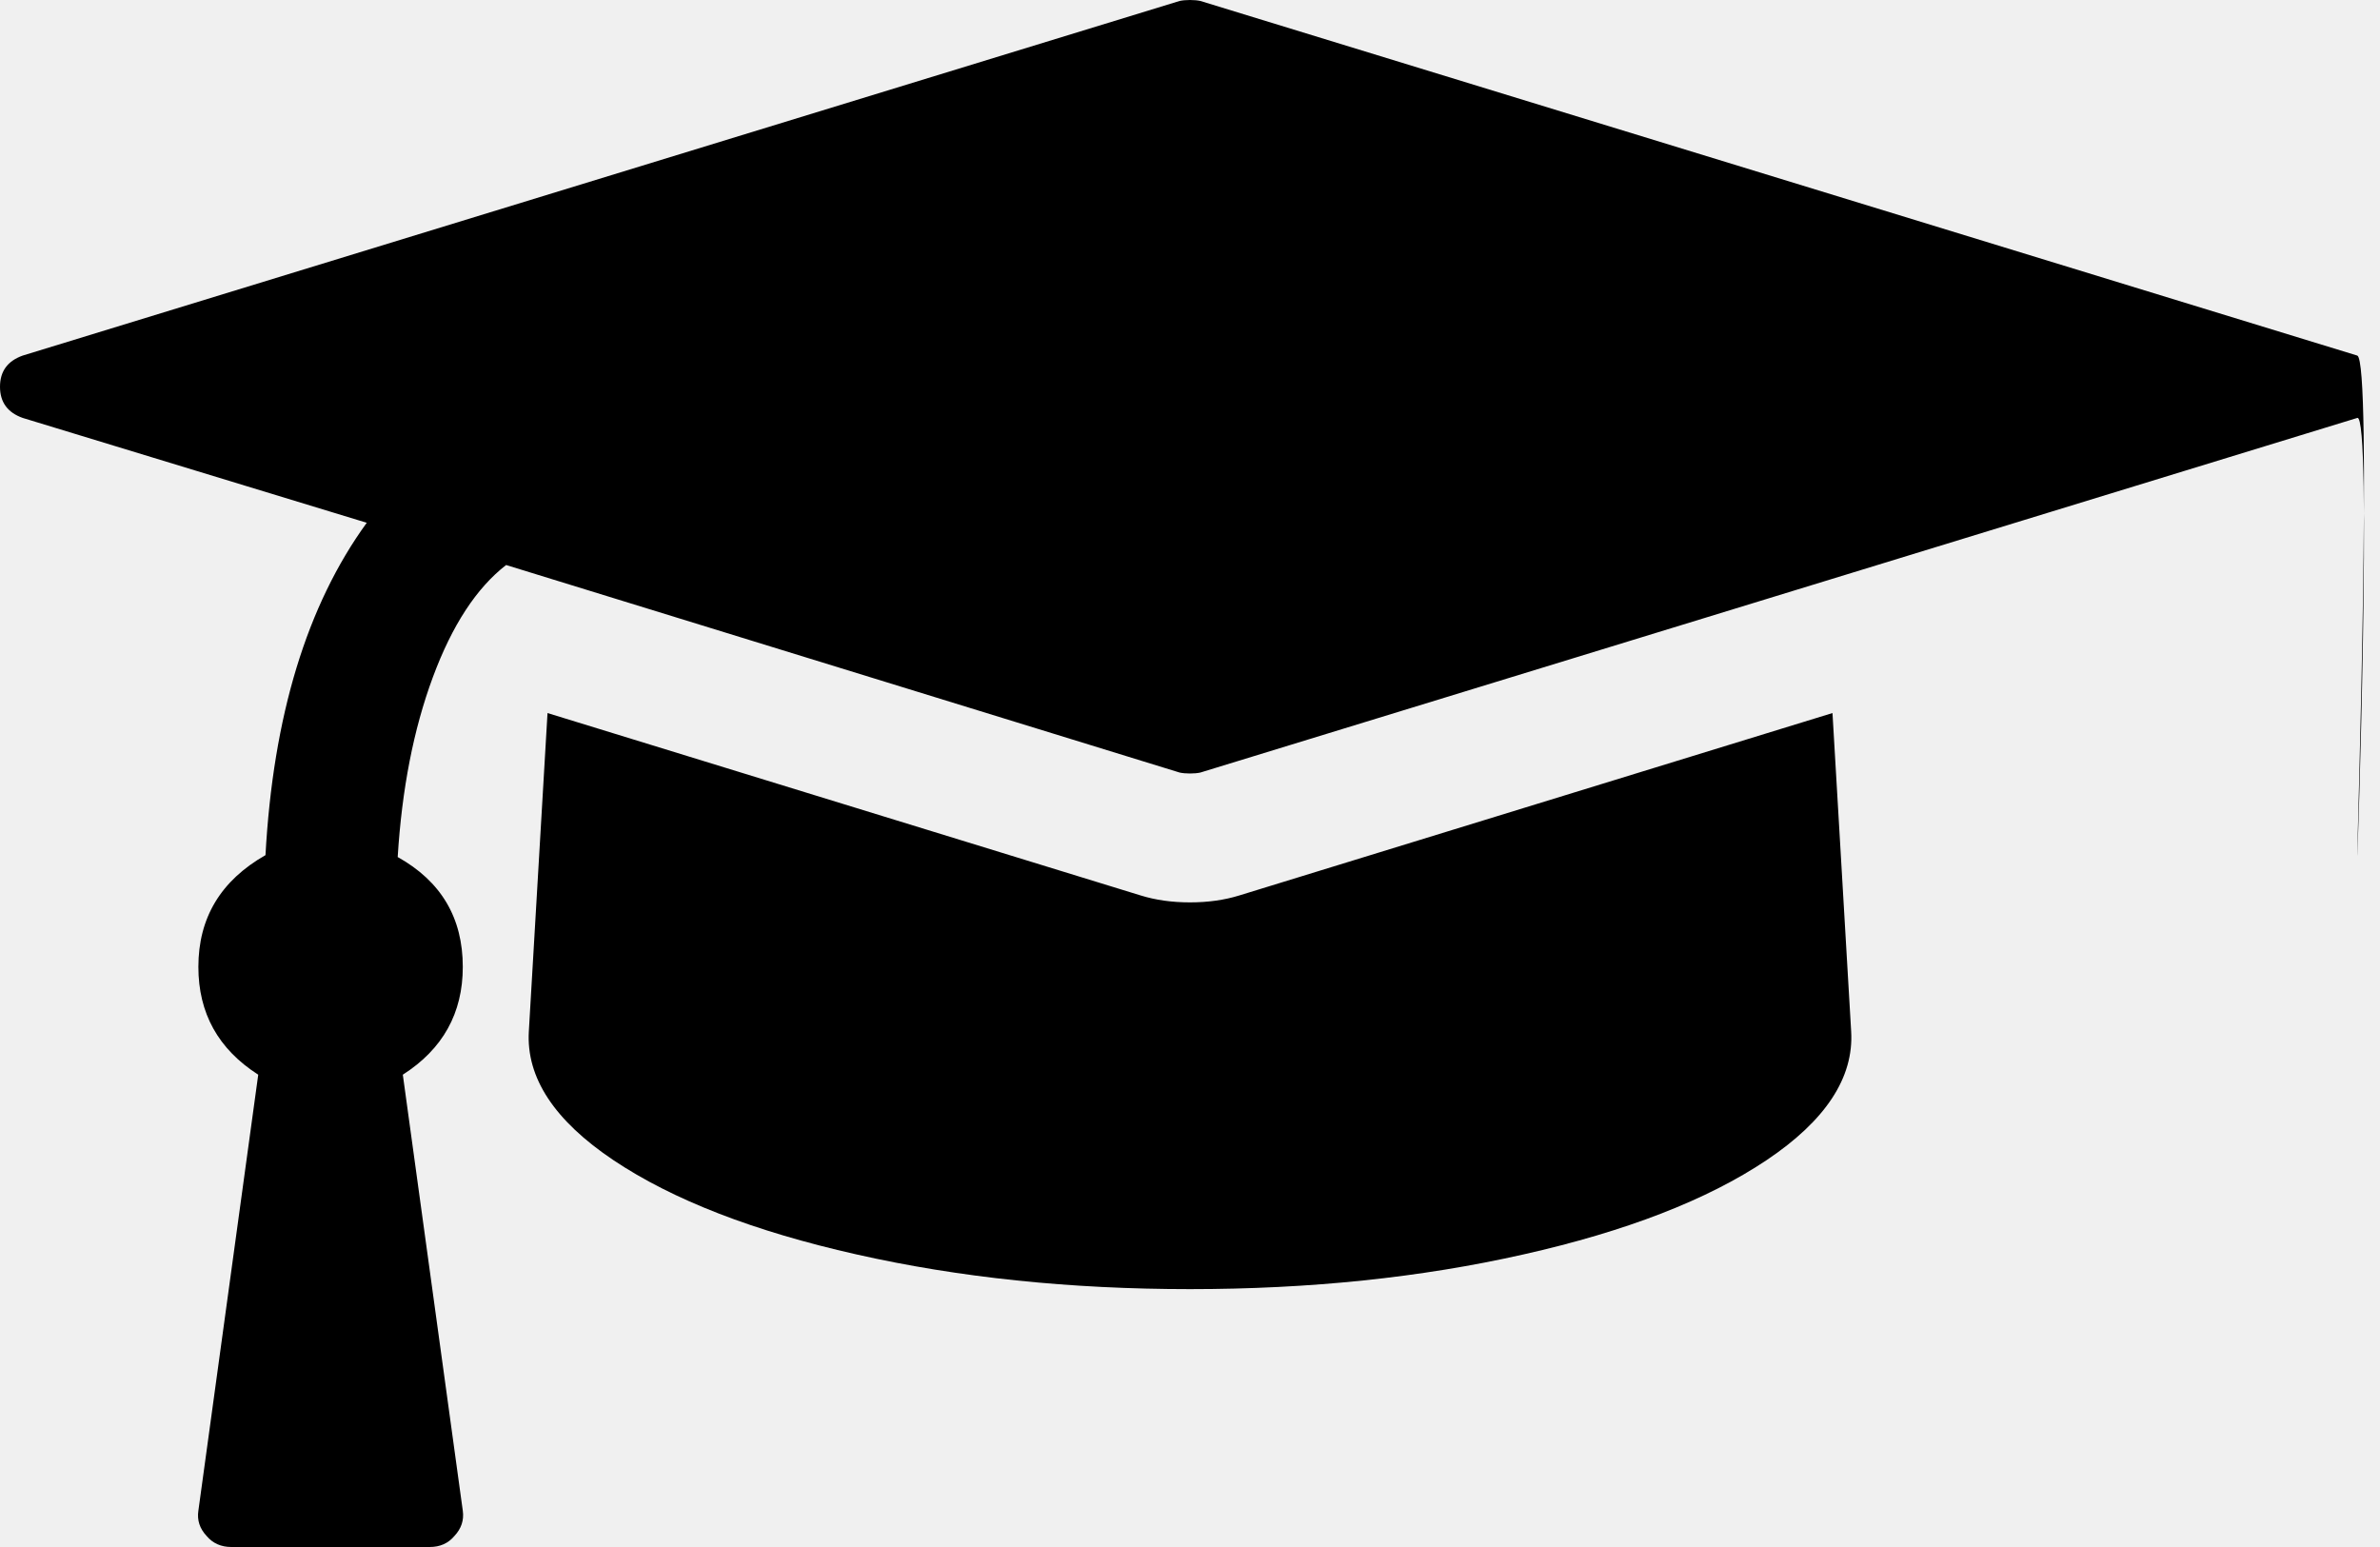
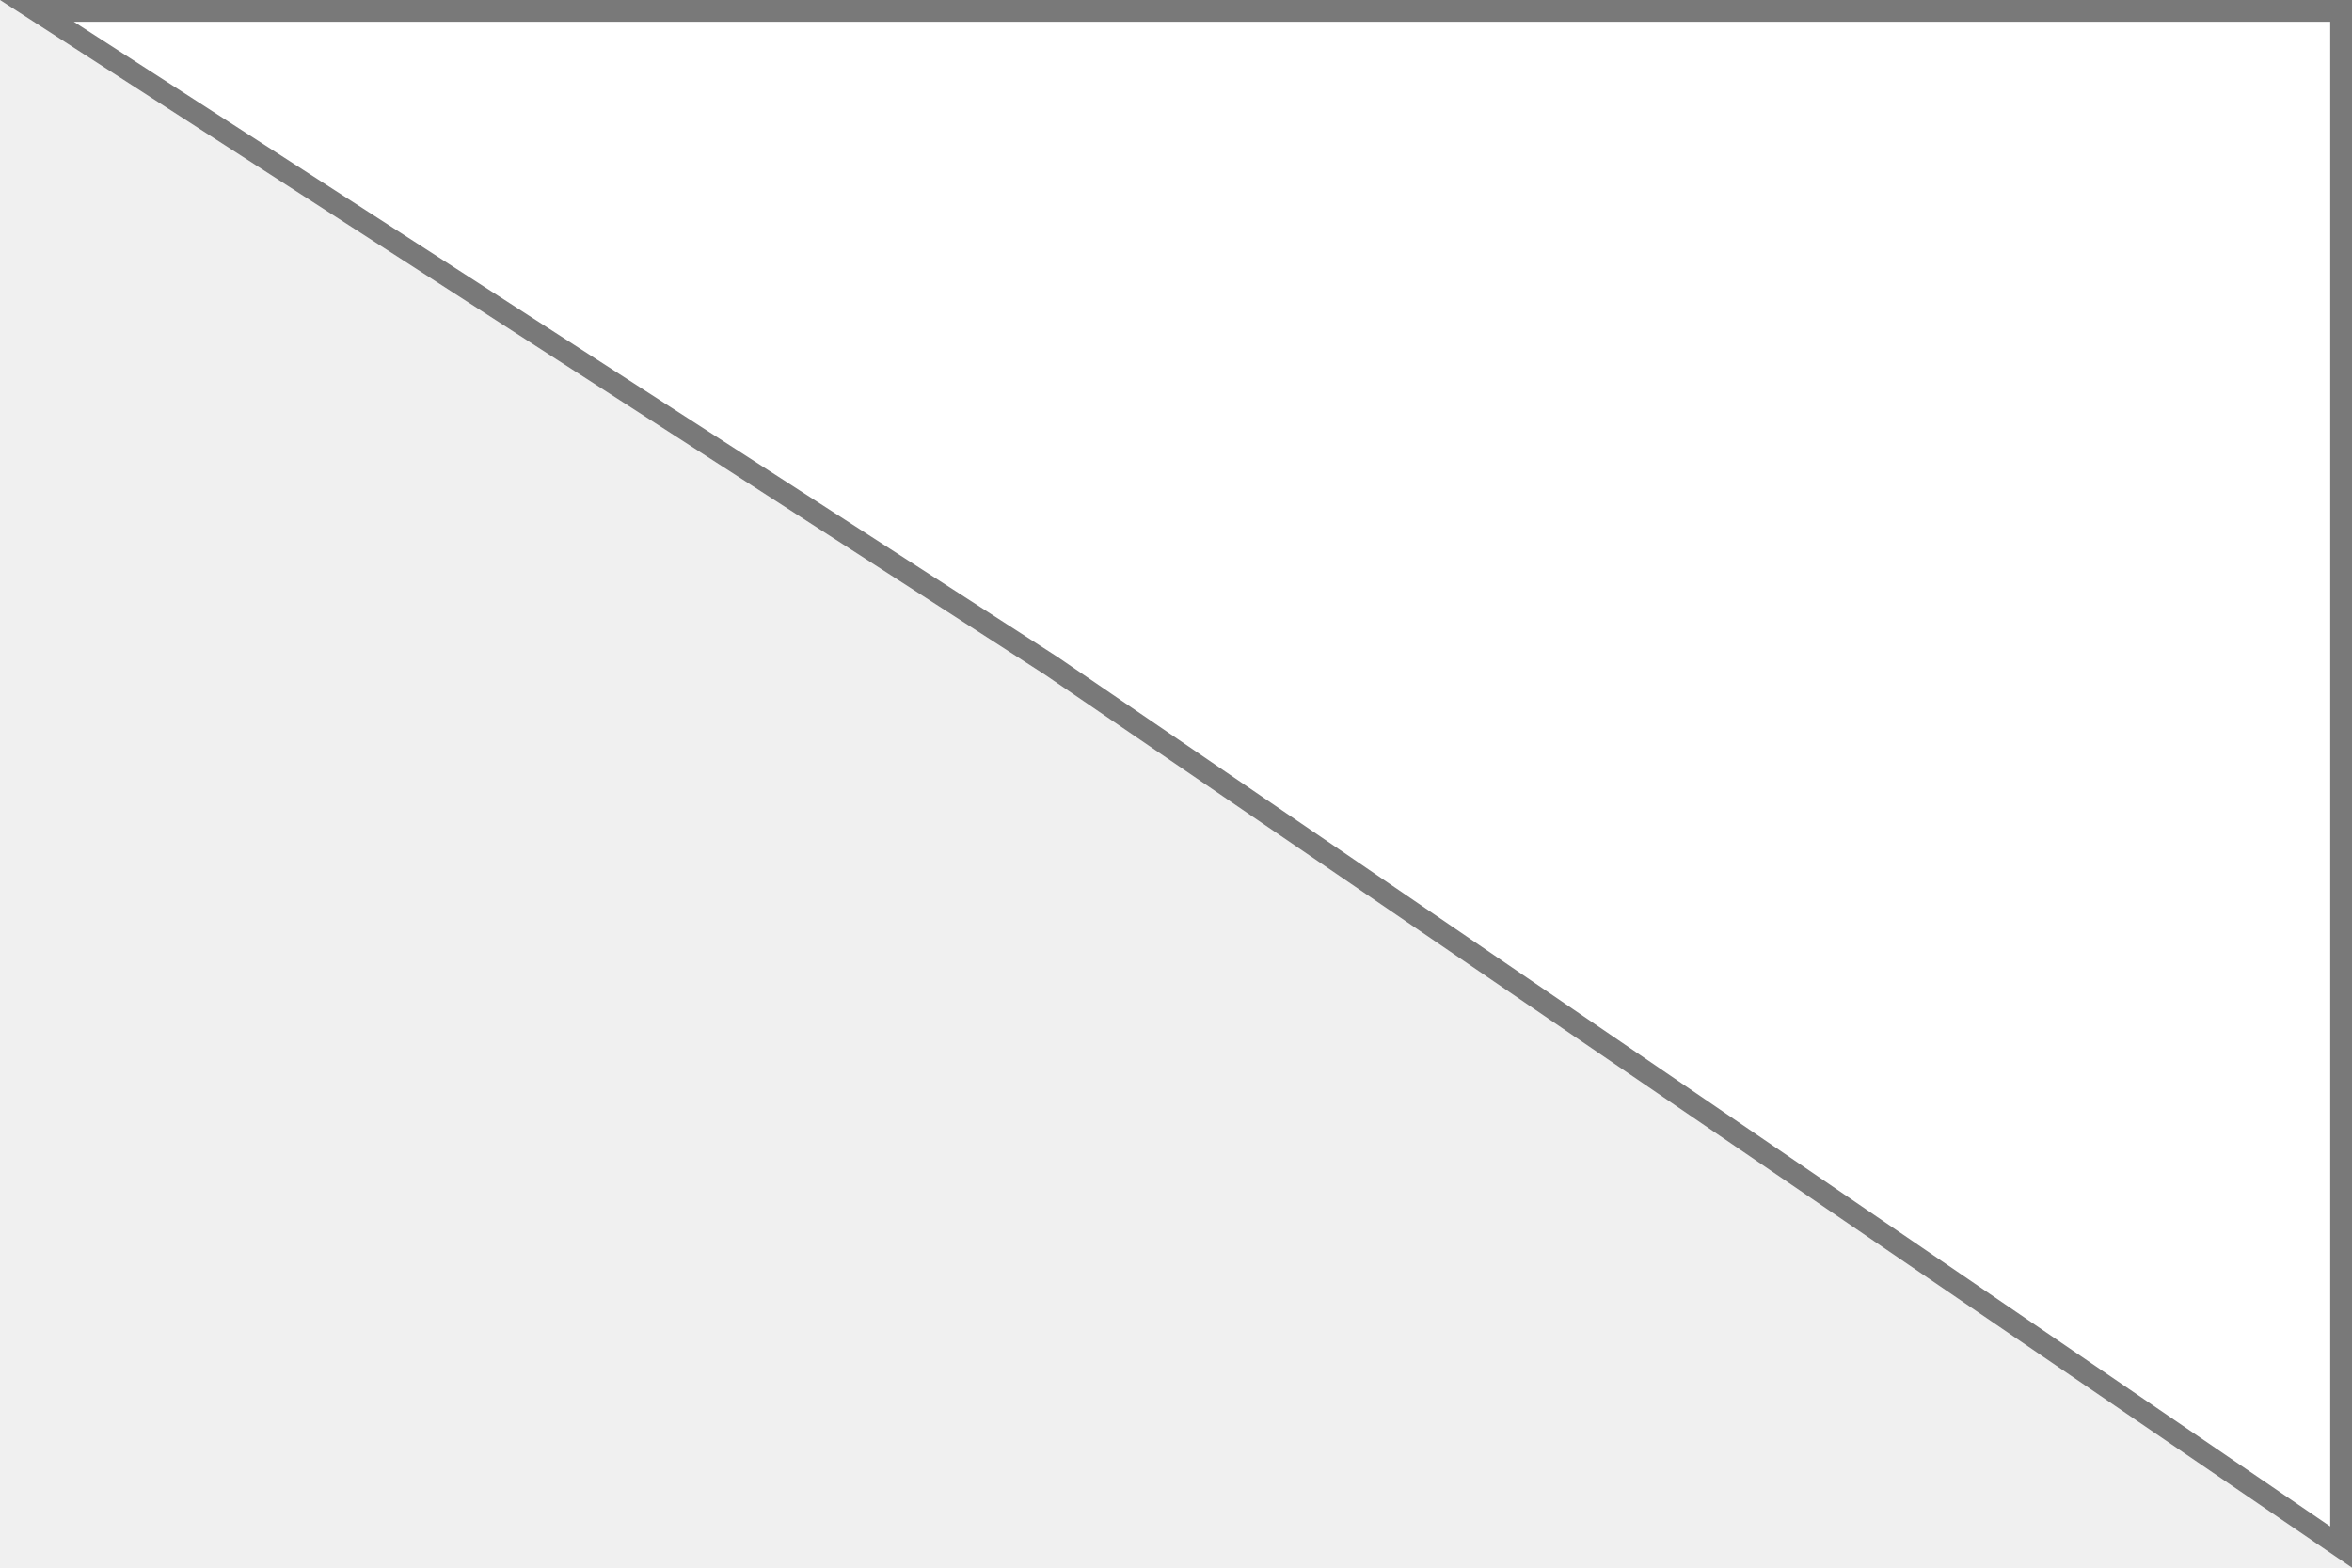
- <svg xmlns="http://www.w3.org/2000/svg" version="1.1" width="20px" height="13px">
-   <g transform="matrix(1 0 0 1 -446 -337 )">
-     <path d="M 10.417 7.524  L 15.399 5.992  L 15.556 8.667  C 15.579 9.056  15.341 9.417  14.844 9.75  C 14.346 10.083  13.666 10.347  12.804 10.541  C 11.942 10.736  11.007 10.833  10 10.833  C 8.993 10.833  8.058 10.736  7.196 10.541  C 6.334 10.347  5.654 10.083  5.156 9.75  C 4.659 9.417  4.421 9.056  4.444 8.667  L 4.601 5.992  L 9.583 7.524  C 9.711 7.564  9.85 7.583  10 7.583  C 10.15 7.583  10.289 7.564  10.417 7.524  Z M 19.809 2.988  C 19.936 3.033  19.809 7.056  19.809 7.186  C 19.809 7.315  19.936 3.467  19.809 3.512  L 10.087 6.492  C 10.064 6.497  10.035 6.5  10 6.5  C 9.965 6.5  9.936 6.497  9.913 6.492  L 4.253 4.748  C 4.005 4.94  3.799 5.254  3.637 5.692  C 3.475 6.129  3.377 6.633  3.342 7.202  C 3.707 7.406  3.889 7.713  3.889 8.125  C 3.889 8.514  3.721 8.816  3.385 9.031  L 3.889 12.695  C 3.9 12.774  3.877 12.845  3.819 12.907  C 3.767 12.969  3.698 13  3.611 13  L 1.944 13  C 1.858 13  1.788 12.969  1.736 12.907  C 1.678 12.845  1.655 12.774  1.667 12.695  L 2.17 9.031  C 1.834 8.816  1.667 8.514  1.667 8.125  C 1.667 7.713  1.855 7.4  2.231 7.186  C 2.295 6.018  2.578 5.087  3.082 4.393  L 0.191 3.512  C 0.064 3.467  0 3.38  0 3.25  C 0 3.12  0.064 3.033  0.191 2.988  L 9.913 0.008  C 9.936 0.003  9.965 0  10 0  C 10.035 0  10.064 0.003  10.087 0.008  L 19.809 2.988  Z " fill-rule="nonzero" fill="#000000" stroke="none" transform="matrix(1 0 0 1 446 337 )" />
+ <svg xmlns="http://www.w3.org/2000/svg" version="1.1" width="108px" height="72px">
+   <defs>
+     <mask fill="white" id="clip6">
+       <path d="M 48 31  L 0 0  L 108 0  L 108 72  L 48 31  Z " fill-rule="evenodd" />
+     </mask>
+   </defs>
+   <g transform="matrix(1 0 0 1 -573 -250 )">
+     <path d="M 48 31  L 0 0  L 108 0  L 108 72  L 48 31  Z " fill-rule="nonzero" fill="#ffffff" stroke="none" transform="matrix(1 0 0 1 573 250 )" />
+     <path d="M 48 31  L 0 0  L 108 0  L 108 72  L 48 31  Z " stroke-width="2" stroke="#797979" fill="none" transform="matrix(1 0 0 1 573 250 )" mask="url(#clip6)" />
  </g>
</svg>
